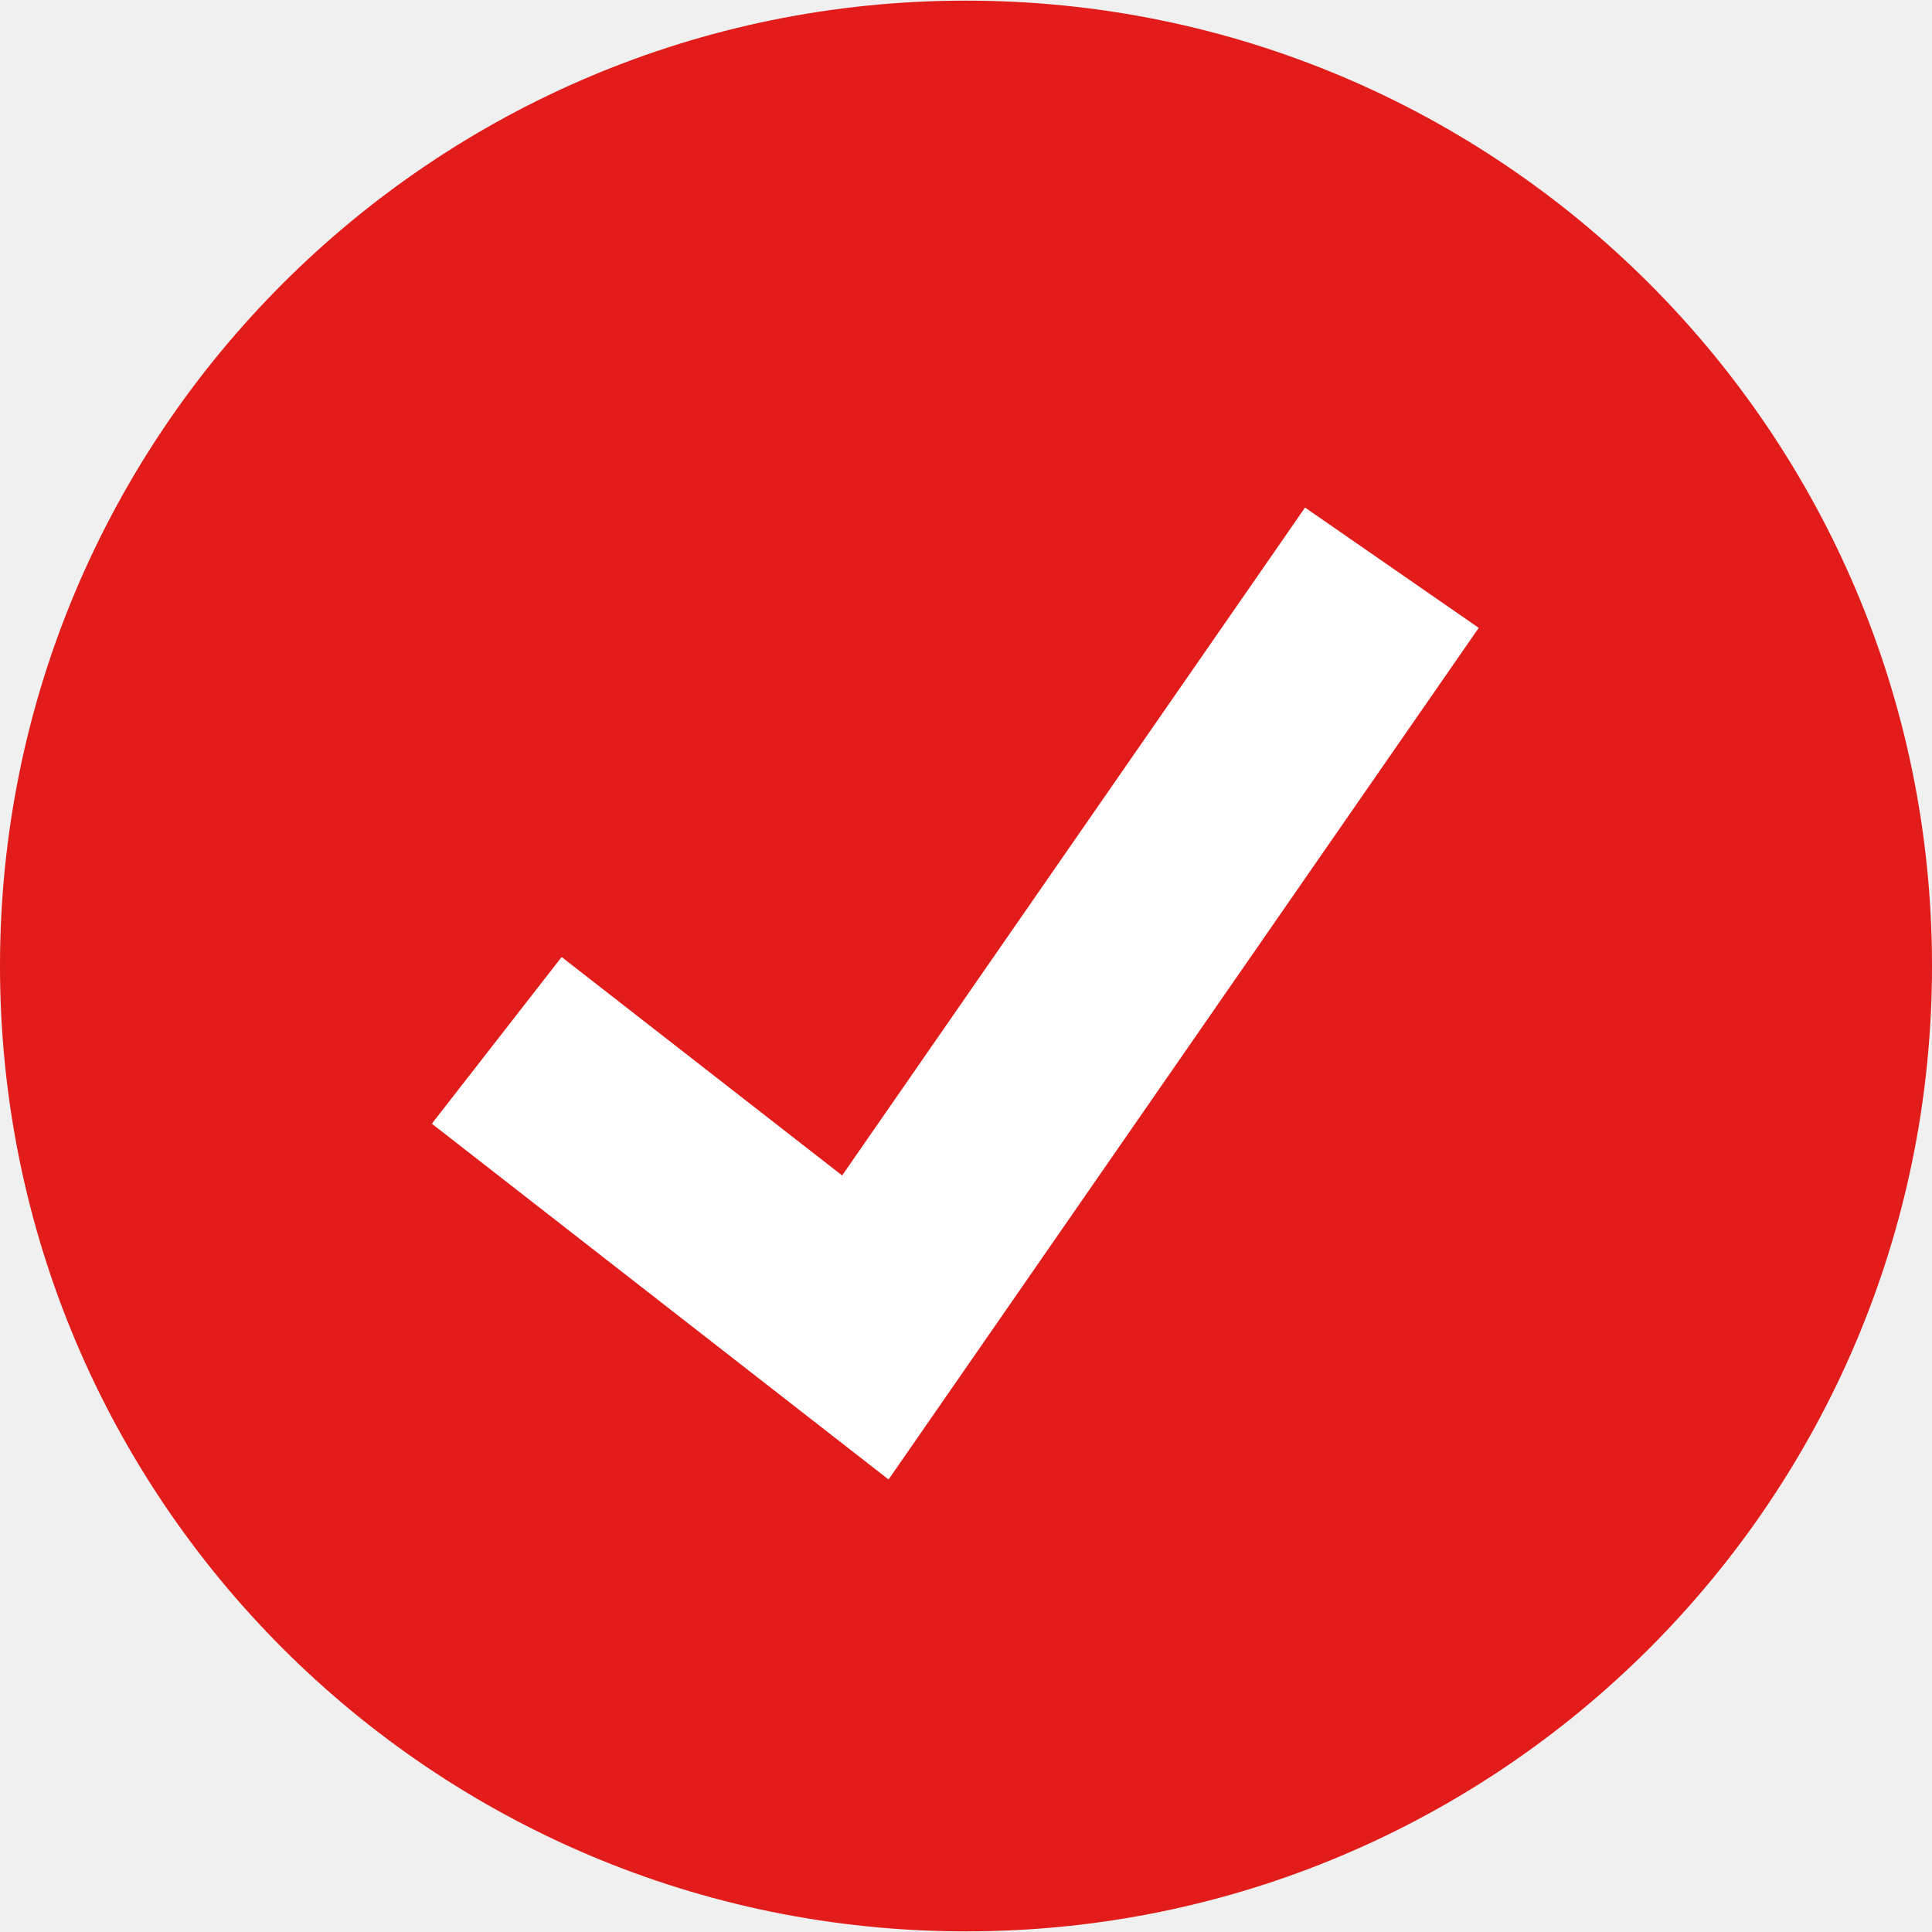
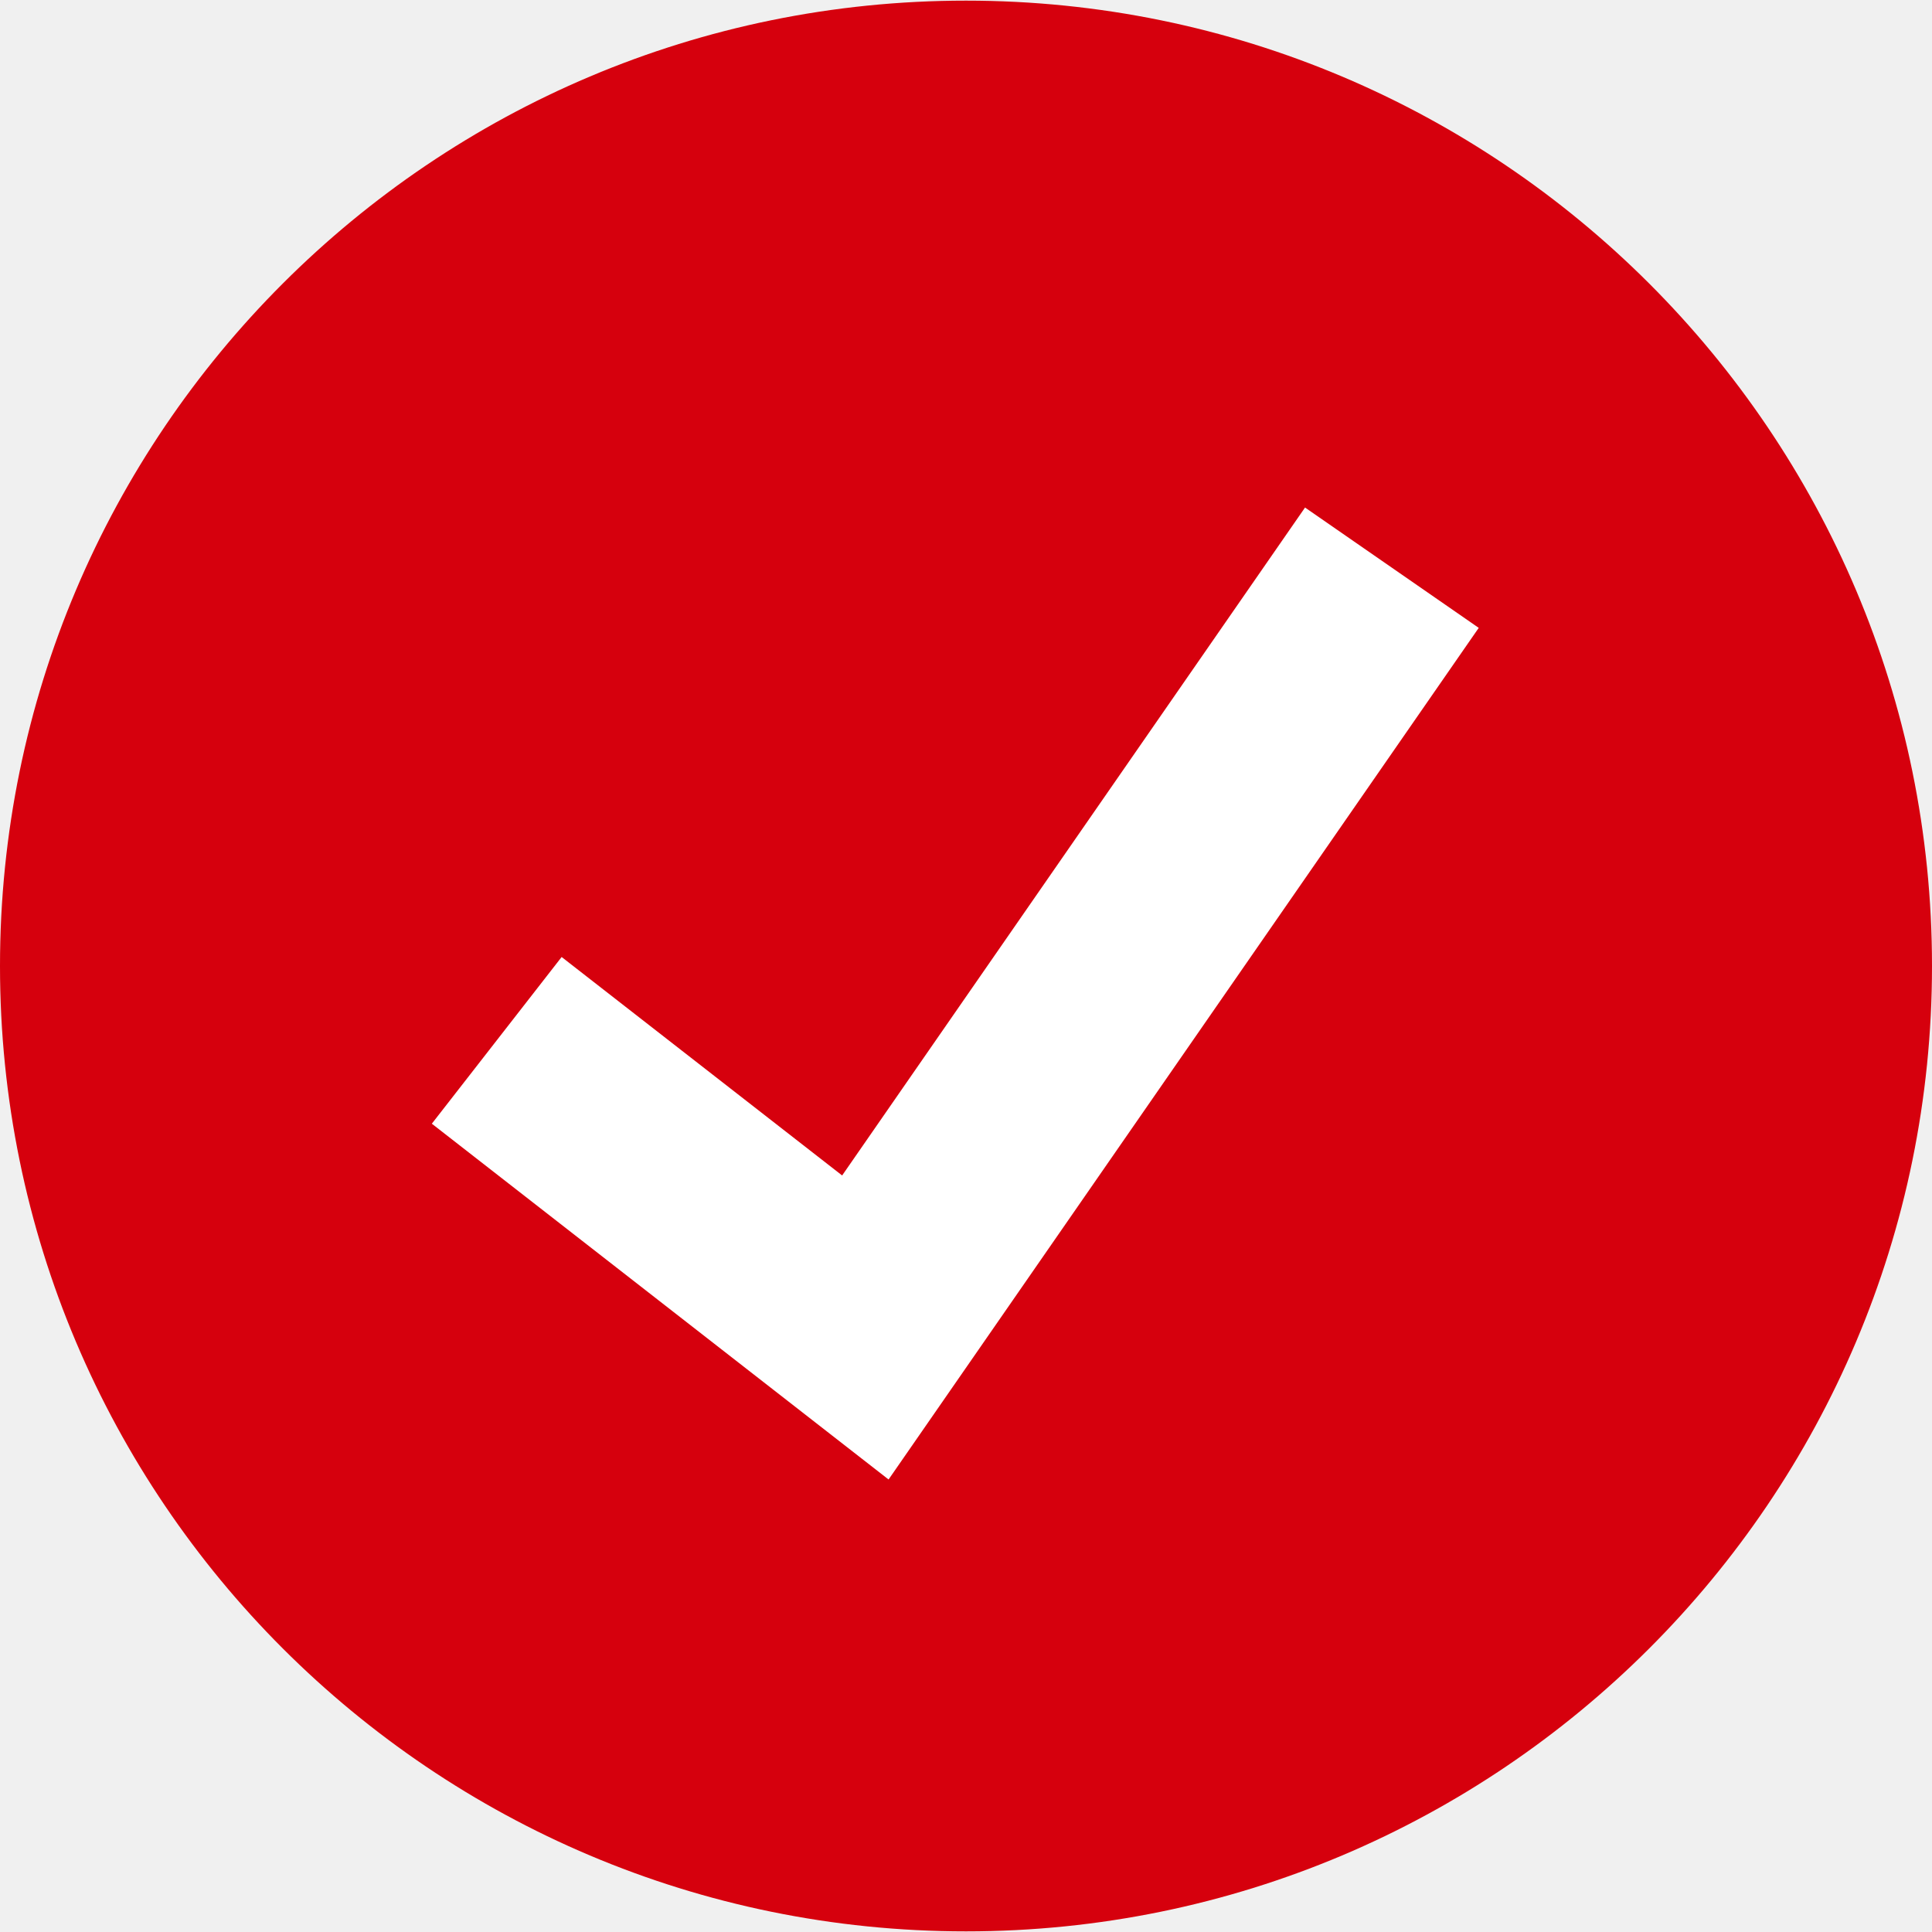
<svg xmlns="http://www.w3.org/2000/svg" version="1.1" id="Layer_1" x="0px" y="0px" viewBox="0 0 512 512" style="enable-background:new 0 0 512 512;" xml:space="preserve">
-   <ellipse style="fill:#E21B1B;" cx="256" cy="256" rx="256" ry="255.832" />
+   <ellipse style="fill:#D6000D;" cx="256" cy="256" rx="256" ry="255.832" />
  <polygon style="fill:#FFFFFF;" points="235.48,392.08 114.44,297.792 148.84,253.616 223.176,311.512 345.848,134.504   391.88,166.392 " />
  <g>
</g>
  <g>
</g>
  <g>
</g>
  <g>
</g>
  <g>
</g>
  <g>
</g>
  <g>
</g>
  <g>
</g>
  <g>
</g>
  <g>
</g>
  <g>
</g>
  <g>
</g>
  <g>
</g>
  <g>
</g>
  <g>
</g>
</svg>
